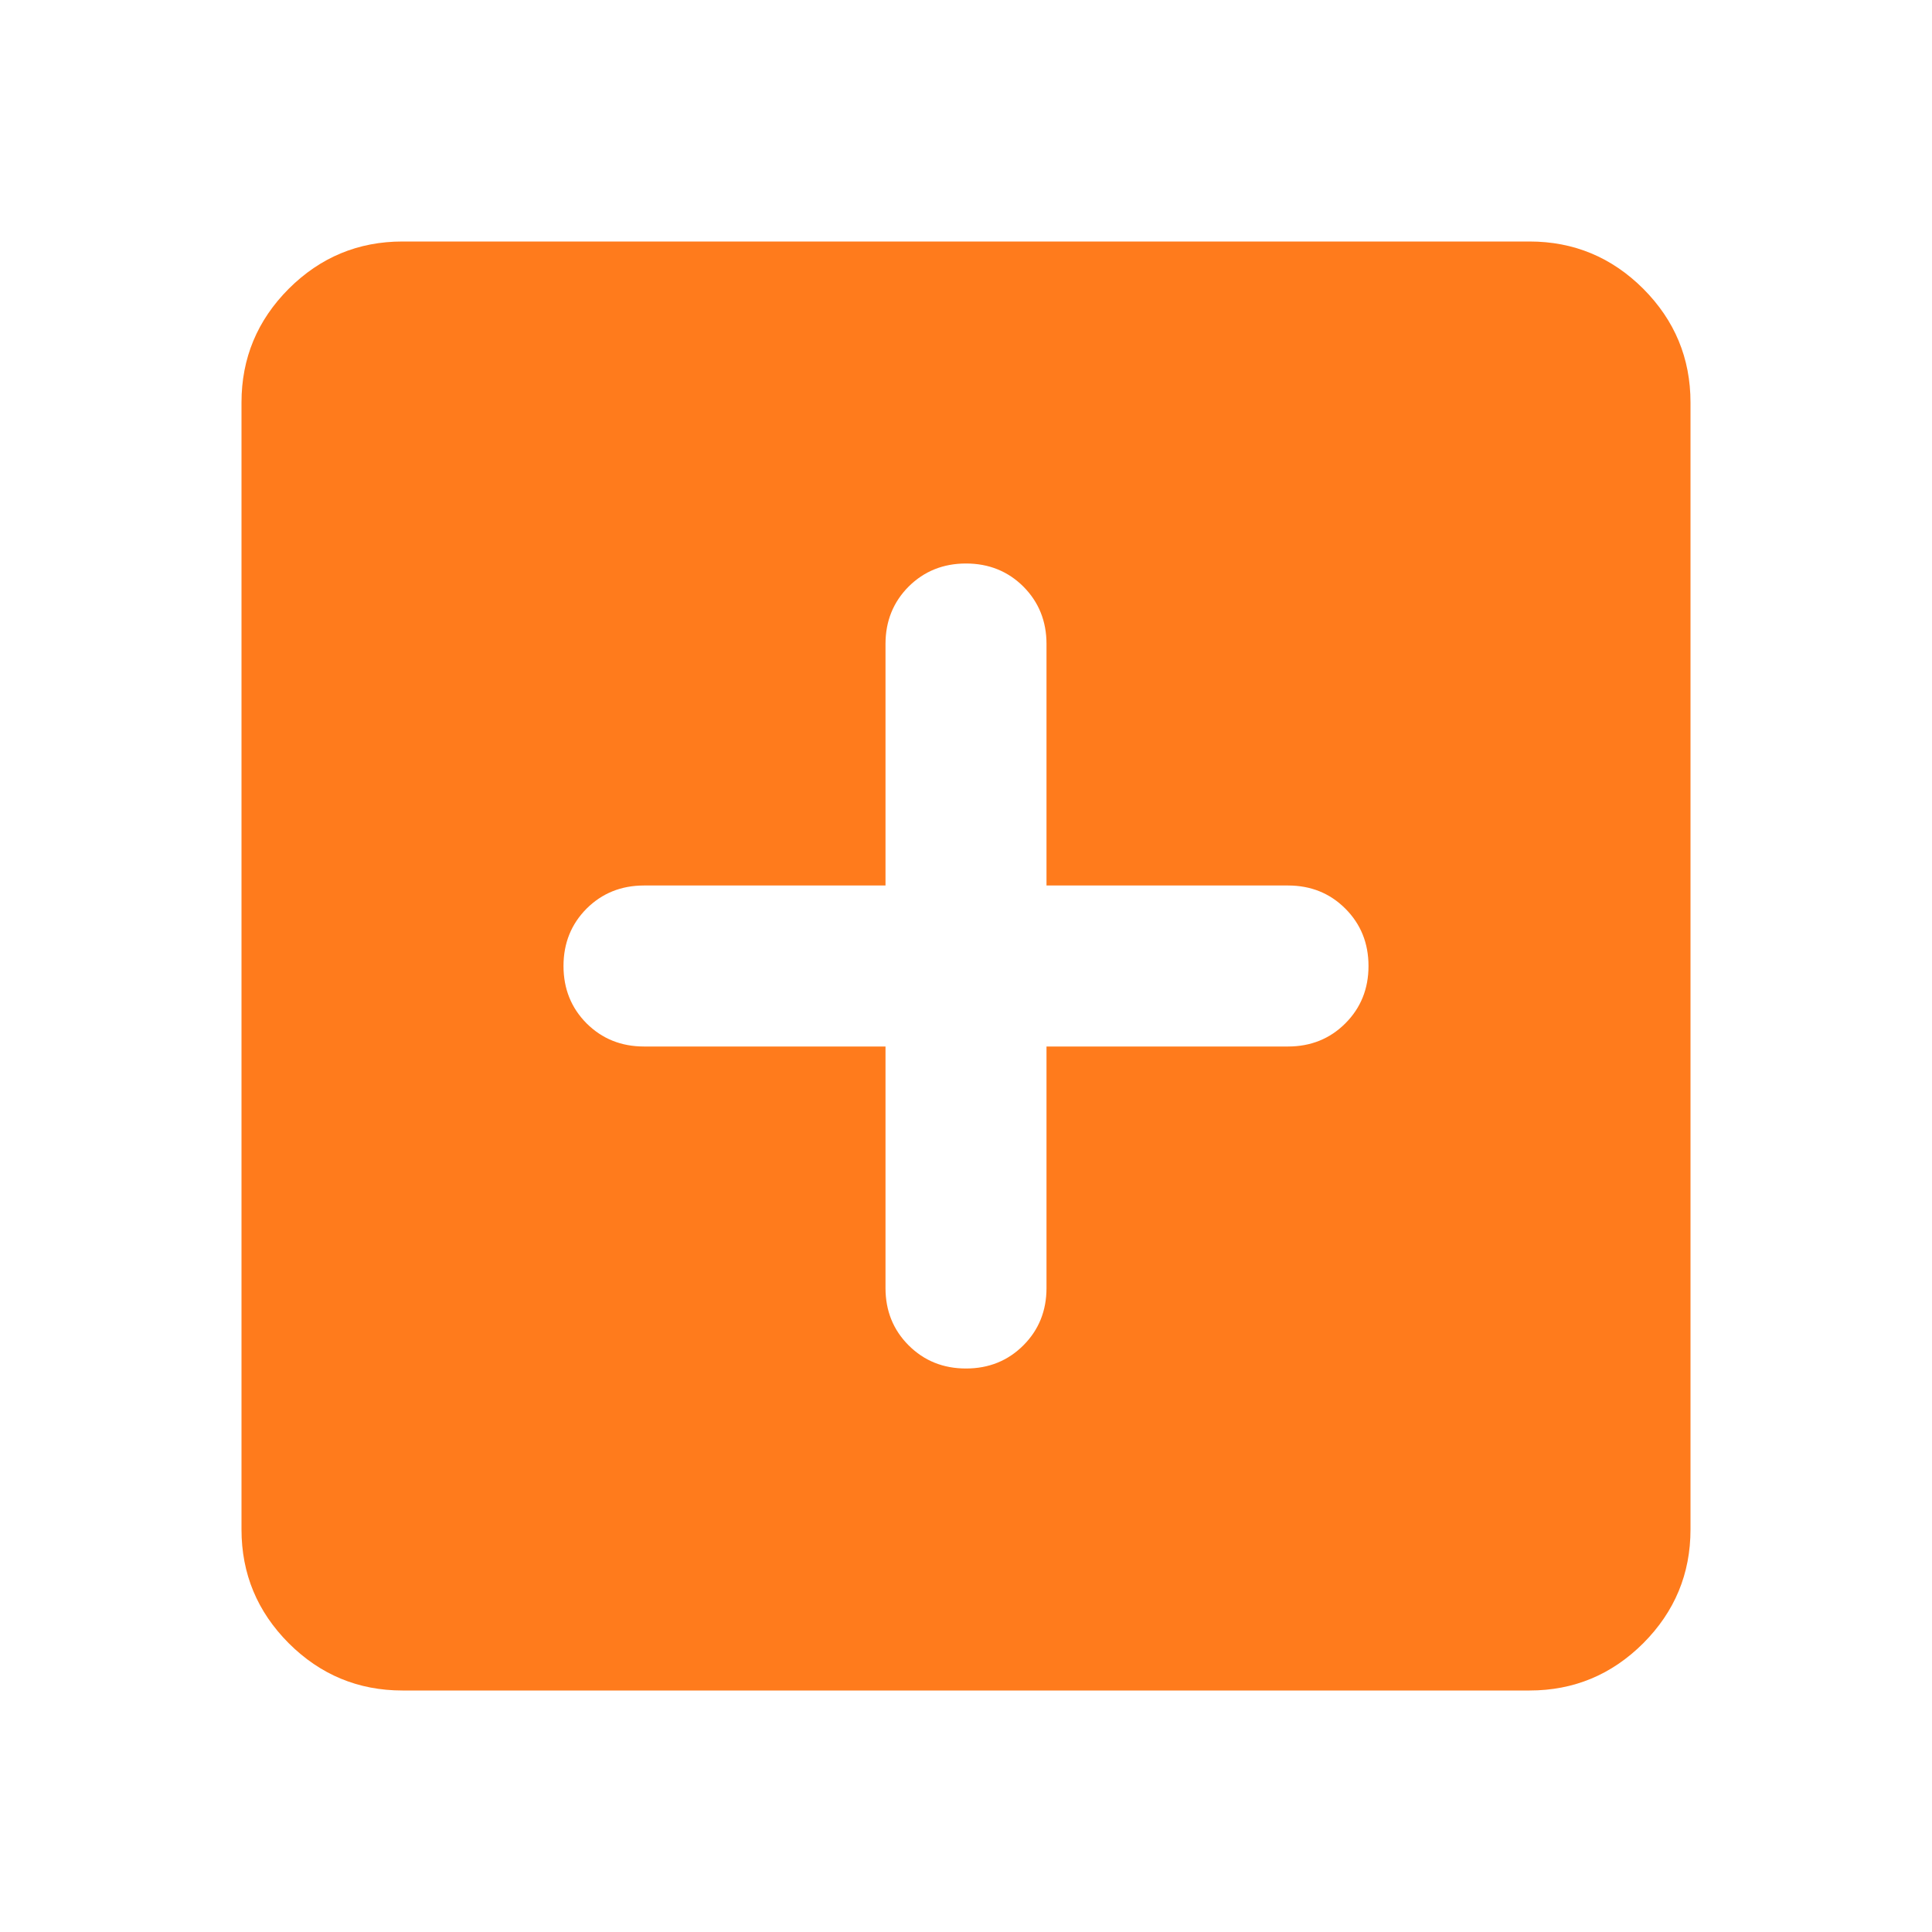
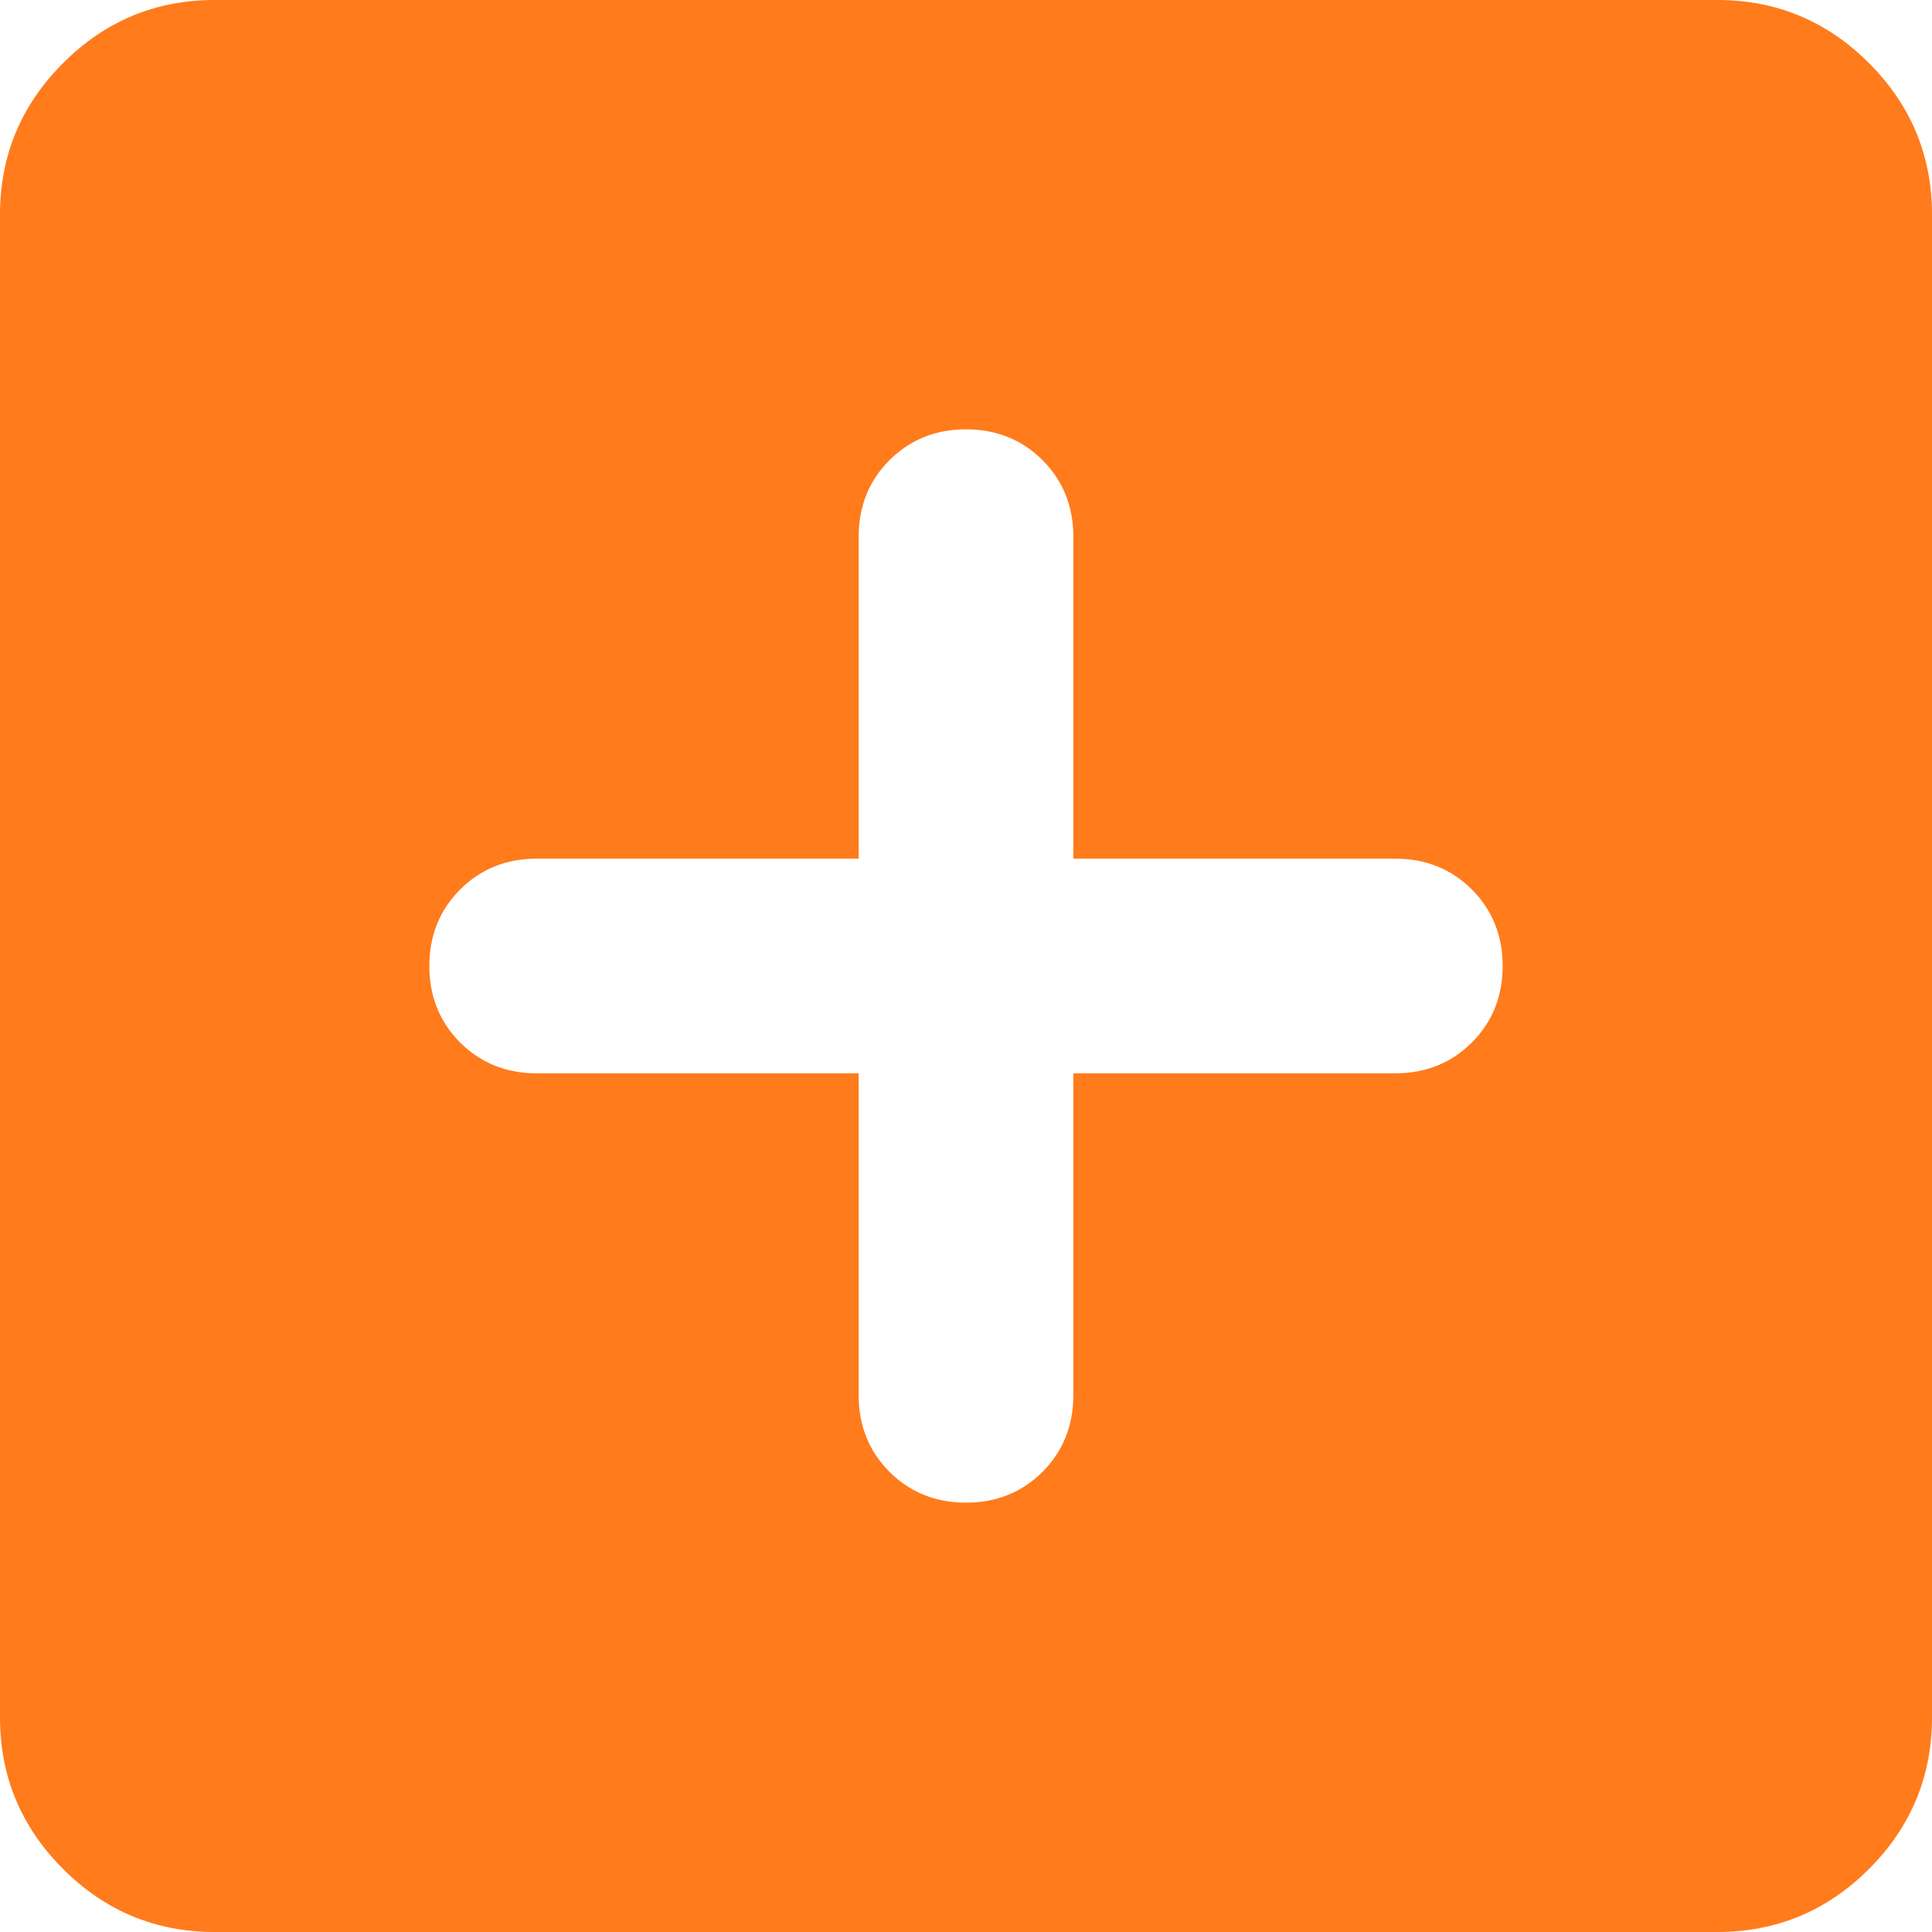
- <svg xmlns="http://www.w3.org/2000/svg" width="24" height="24" viewBox="0 0 24 24" fill="none">
-   <mask id="mask0_3760_17664" style="mask-type:alpha" maskUnits="userSpaceOnUse" x="0" y="0" width="24" height="24">
-     <rect width="24" height="24" fill="#D9D9D9" />
-   </mask>
-   <g mask="url(#mask0_3760_17664)">
-     <path d="M11 13V16C11 16.283 11.096 16.521 11.287 16.712C11.479 16.904 11.717 17 12 17C12.283 17 12.521 16.904 12.713 16.712C12.904 16.521 13 16.283 13 16V13H16C16.283 13 16.521 12.904 16.712 12.713C16.904 12.521 17 12.283 17 12C17 11.717 16.904 11.479 16.712 11.287C16.521 11.096 16.283 11 16 11H13V8C13 7.717 12.904 7.479 12.713 7.287C12.521 7.096 12.283 7 12 7C11.717 7 11.479 7.096 11.287 7.287C11.096 7.479 11 7.717 11 8V11H8C7.717 11 7.479 11.096 7.287 11.287C7.096 11.479 7 11.717 7 12C7 12.283 7.096 12.521 7.287 12.713C7.479 12.904 7.717 13 8 13H11ZM5 21C4.45 21 3.979 20.804 3.587 20.413C3.196 20.021 3 19.55 3 19V5C3 4.45 3.196 3.979 3.587 3.587C3.979 3.196 4.45 3 5 3H19C19.55 3 20.021 3.196 20.413 3.587C20.804 3.979 21 4.45 21 5V19C21 19.55 20.804 20.021 20.413 20.413C20.021 20.804 19.55 21 19 21H5Z" fill="#FF7B1C" />
-   </g>
+ <svg xmlns="http://www.w3.org/2000/svg" width="18" height="18" viewBox="0 0 18 18" fill="none">
+   <path d="M8 10V13C8 13.283 8.096 13.521 8.287 13.713C8.479 13.904 8.717 14 9 14C9.283 14 9.521 13.904 9.713 13.713C9.904 13.521 10 13.283 10 13V10H13C13.283 10 13.521 9.904 13.713 9.713C13.904 9.521 14 9.283 14 9C14 8.717 13.904 8.479 13.713 8.287C13.521 8.096 13.283 8 13 8H10V5C10 4.717 9.904 4.479 9.713 4.287C9.521 4.096 9.283 4 9 4C8.717 4 8.479 4.096 8.287 4.287C8.096 4.479 8 4.717 8 5V8H5C4.717 8 4.479 8.096 4.287 8.287C4.096 8.479 4 8.717 4 9C4 9.283 4.096 9.521 4.287 9.713C4.479 9.904 4.717 10 5 10H8ZM2 18C1.45 18 0.979 17.804 0.588 17.413C0.196 17.021 0 16.55 0 16V2C0 1.45 0.196 0.979 0.588 0.588C0.979 0.196 1.45 0 2 0H16C16.55 0 17.021 0.196 17.413 0.588C17.804 0.979 18 1.45 18 2V16C18 16.55 17.804 17.021 17.413 17.413C17.021 17.804 16.55 18 16 18H2Z" fill="#FF7B1C" />
</svg>
